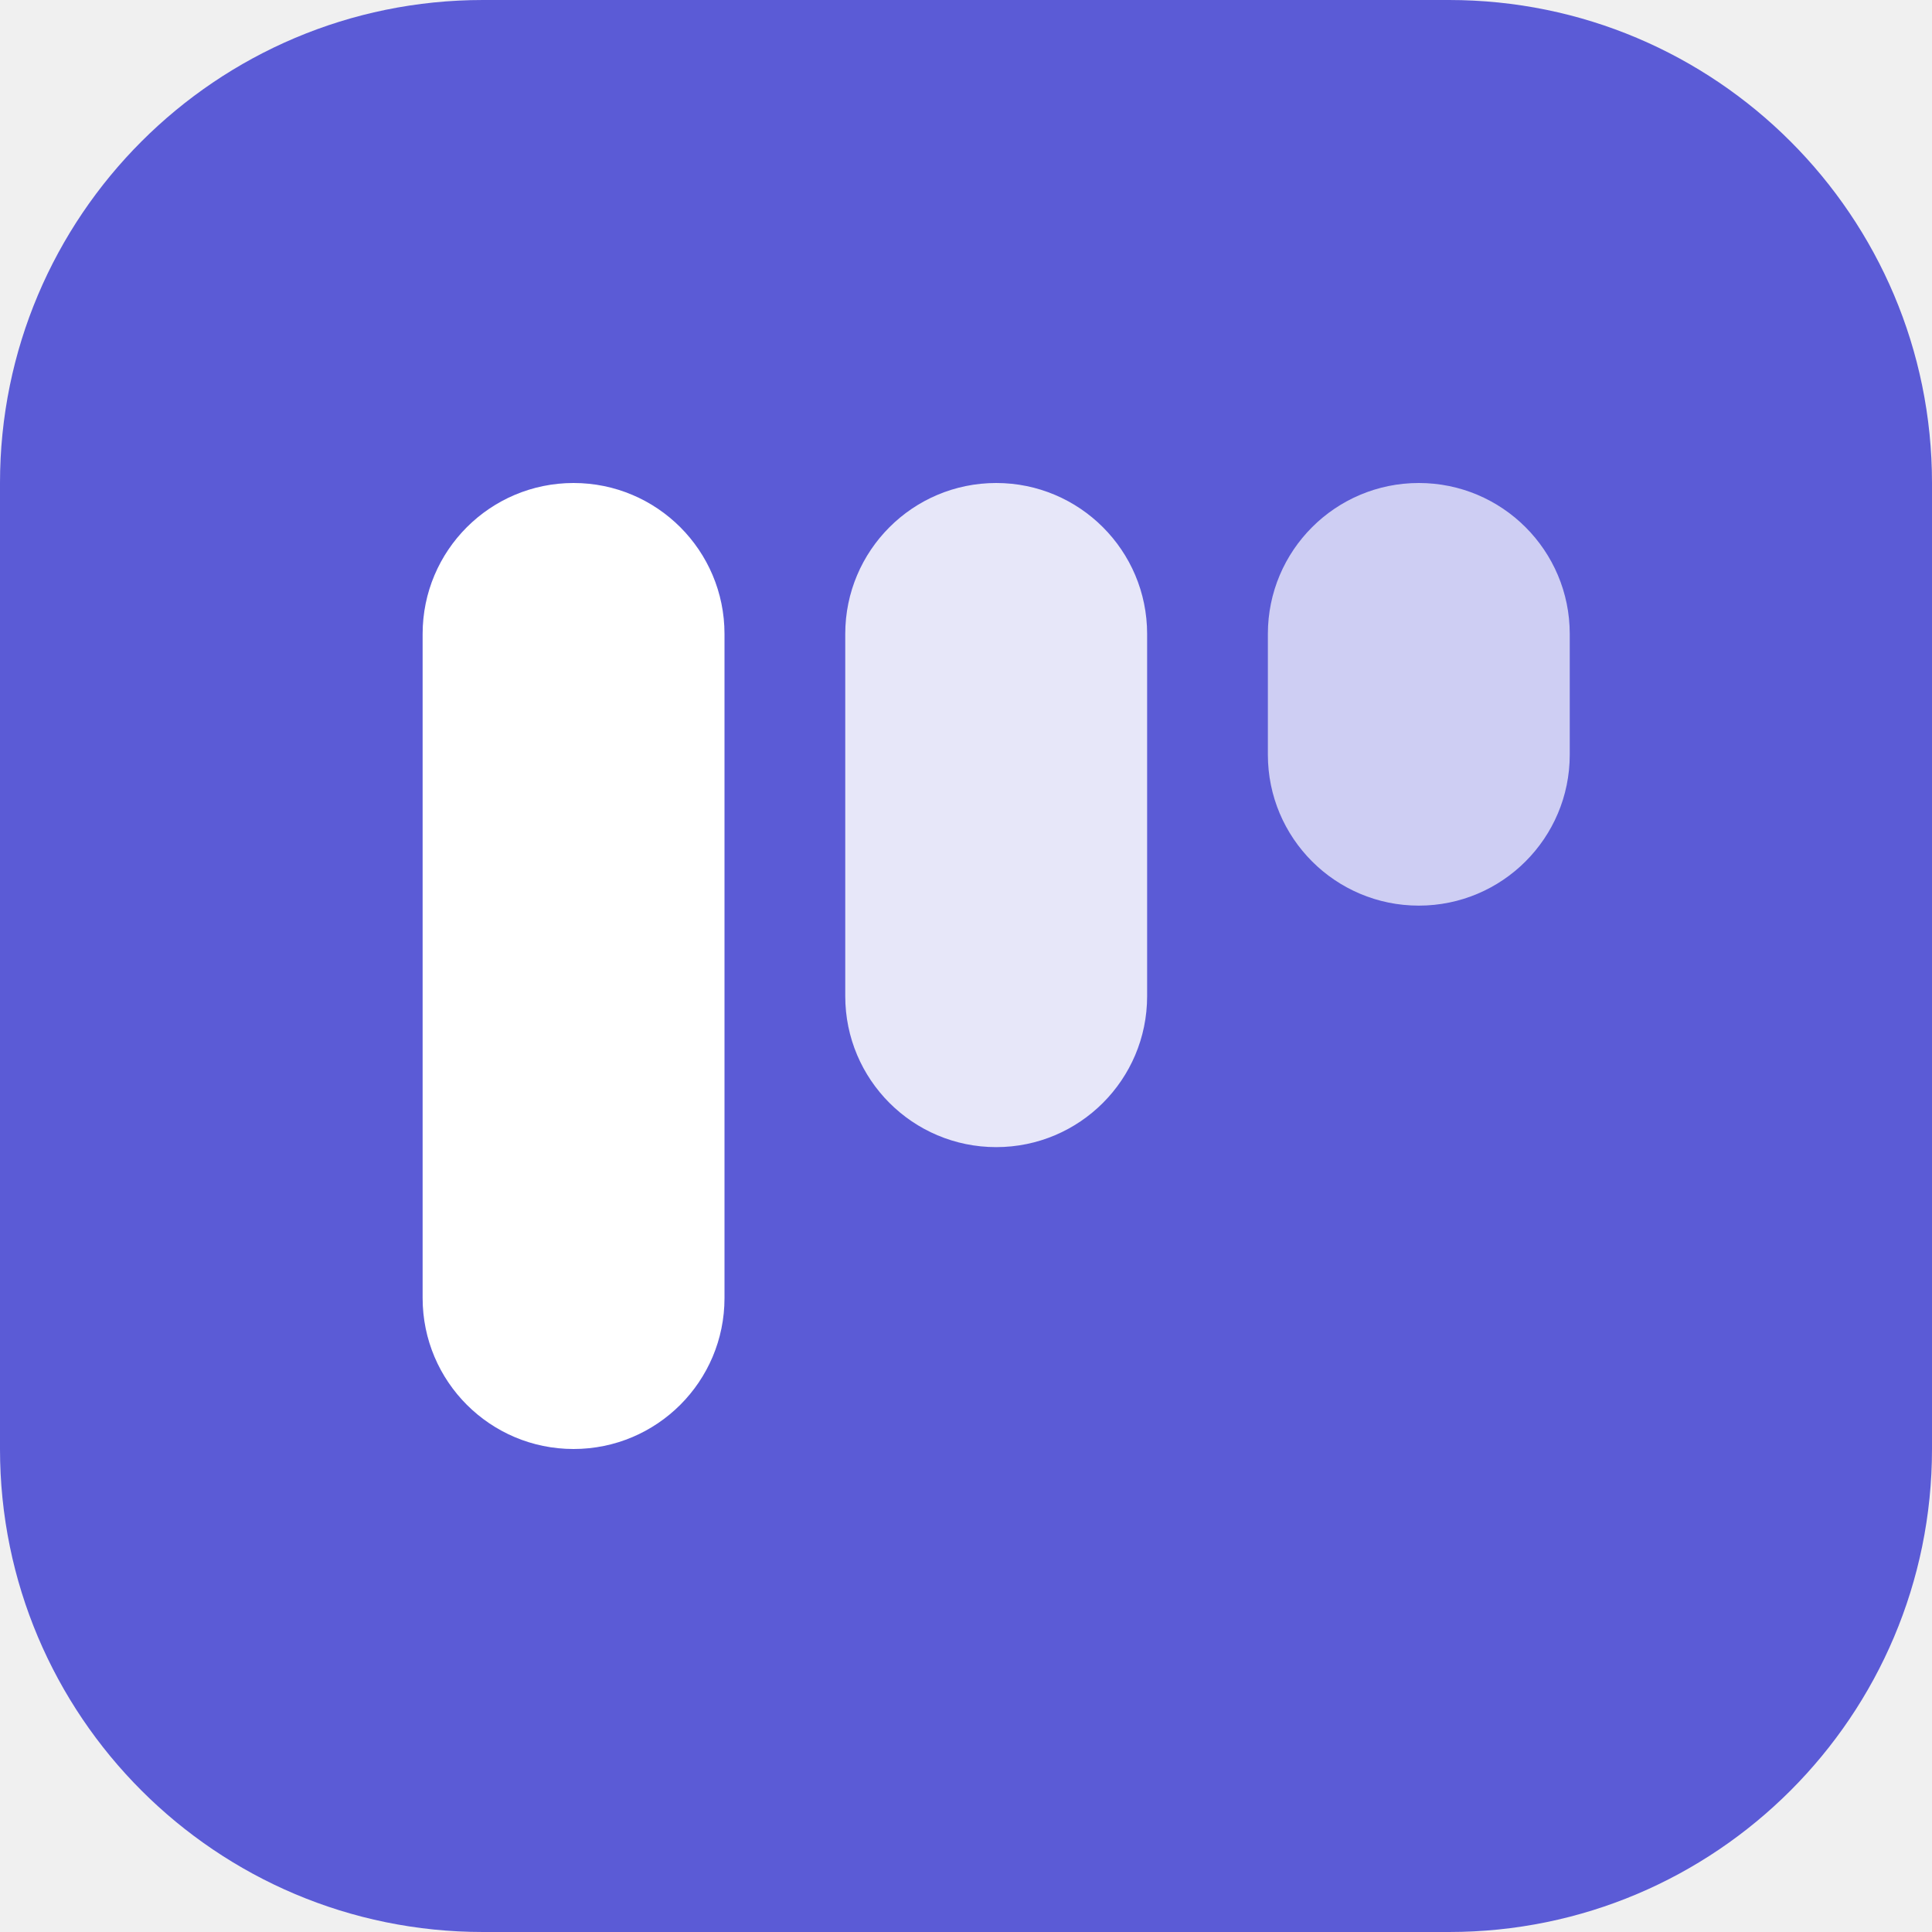
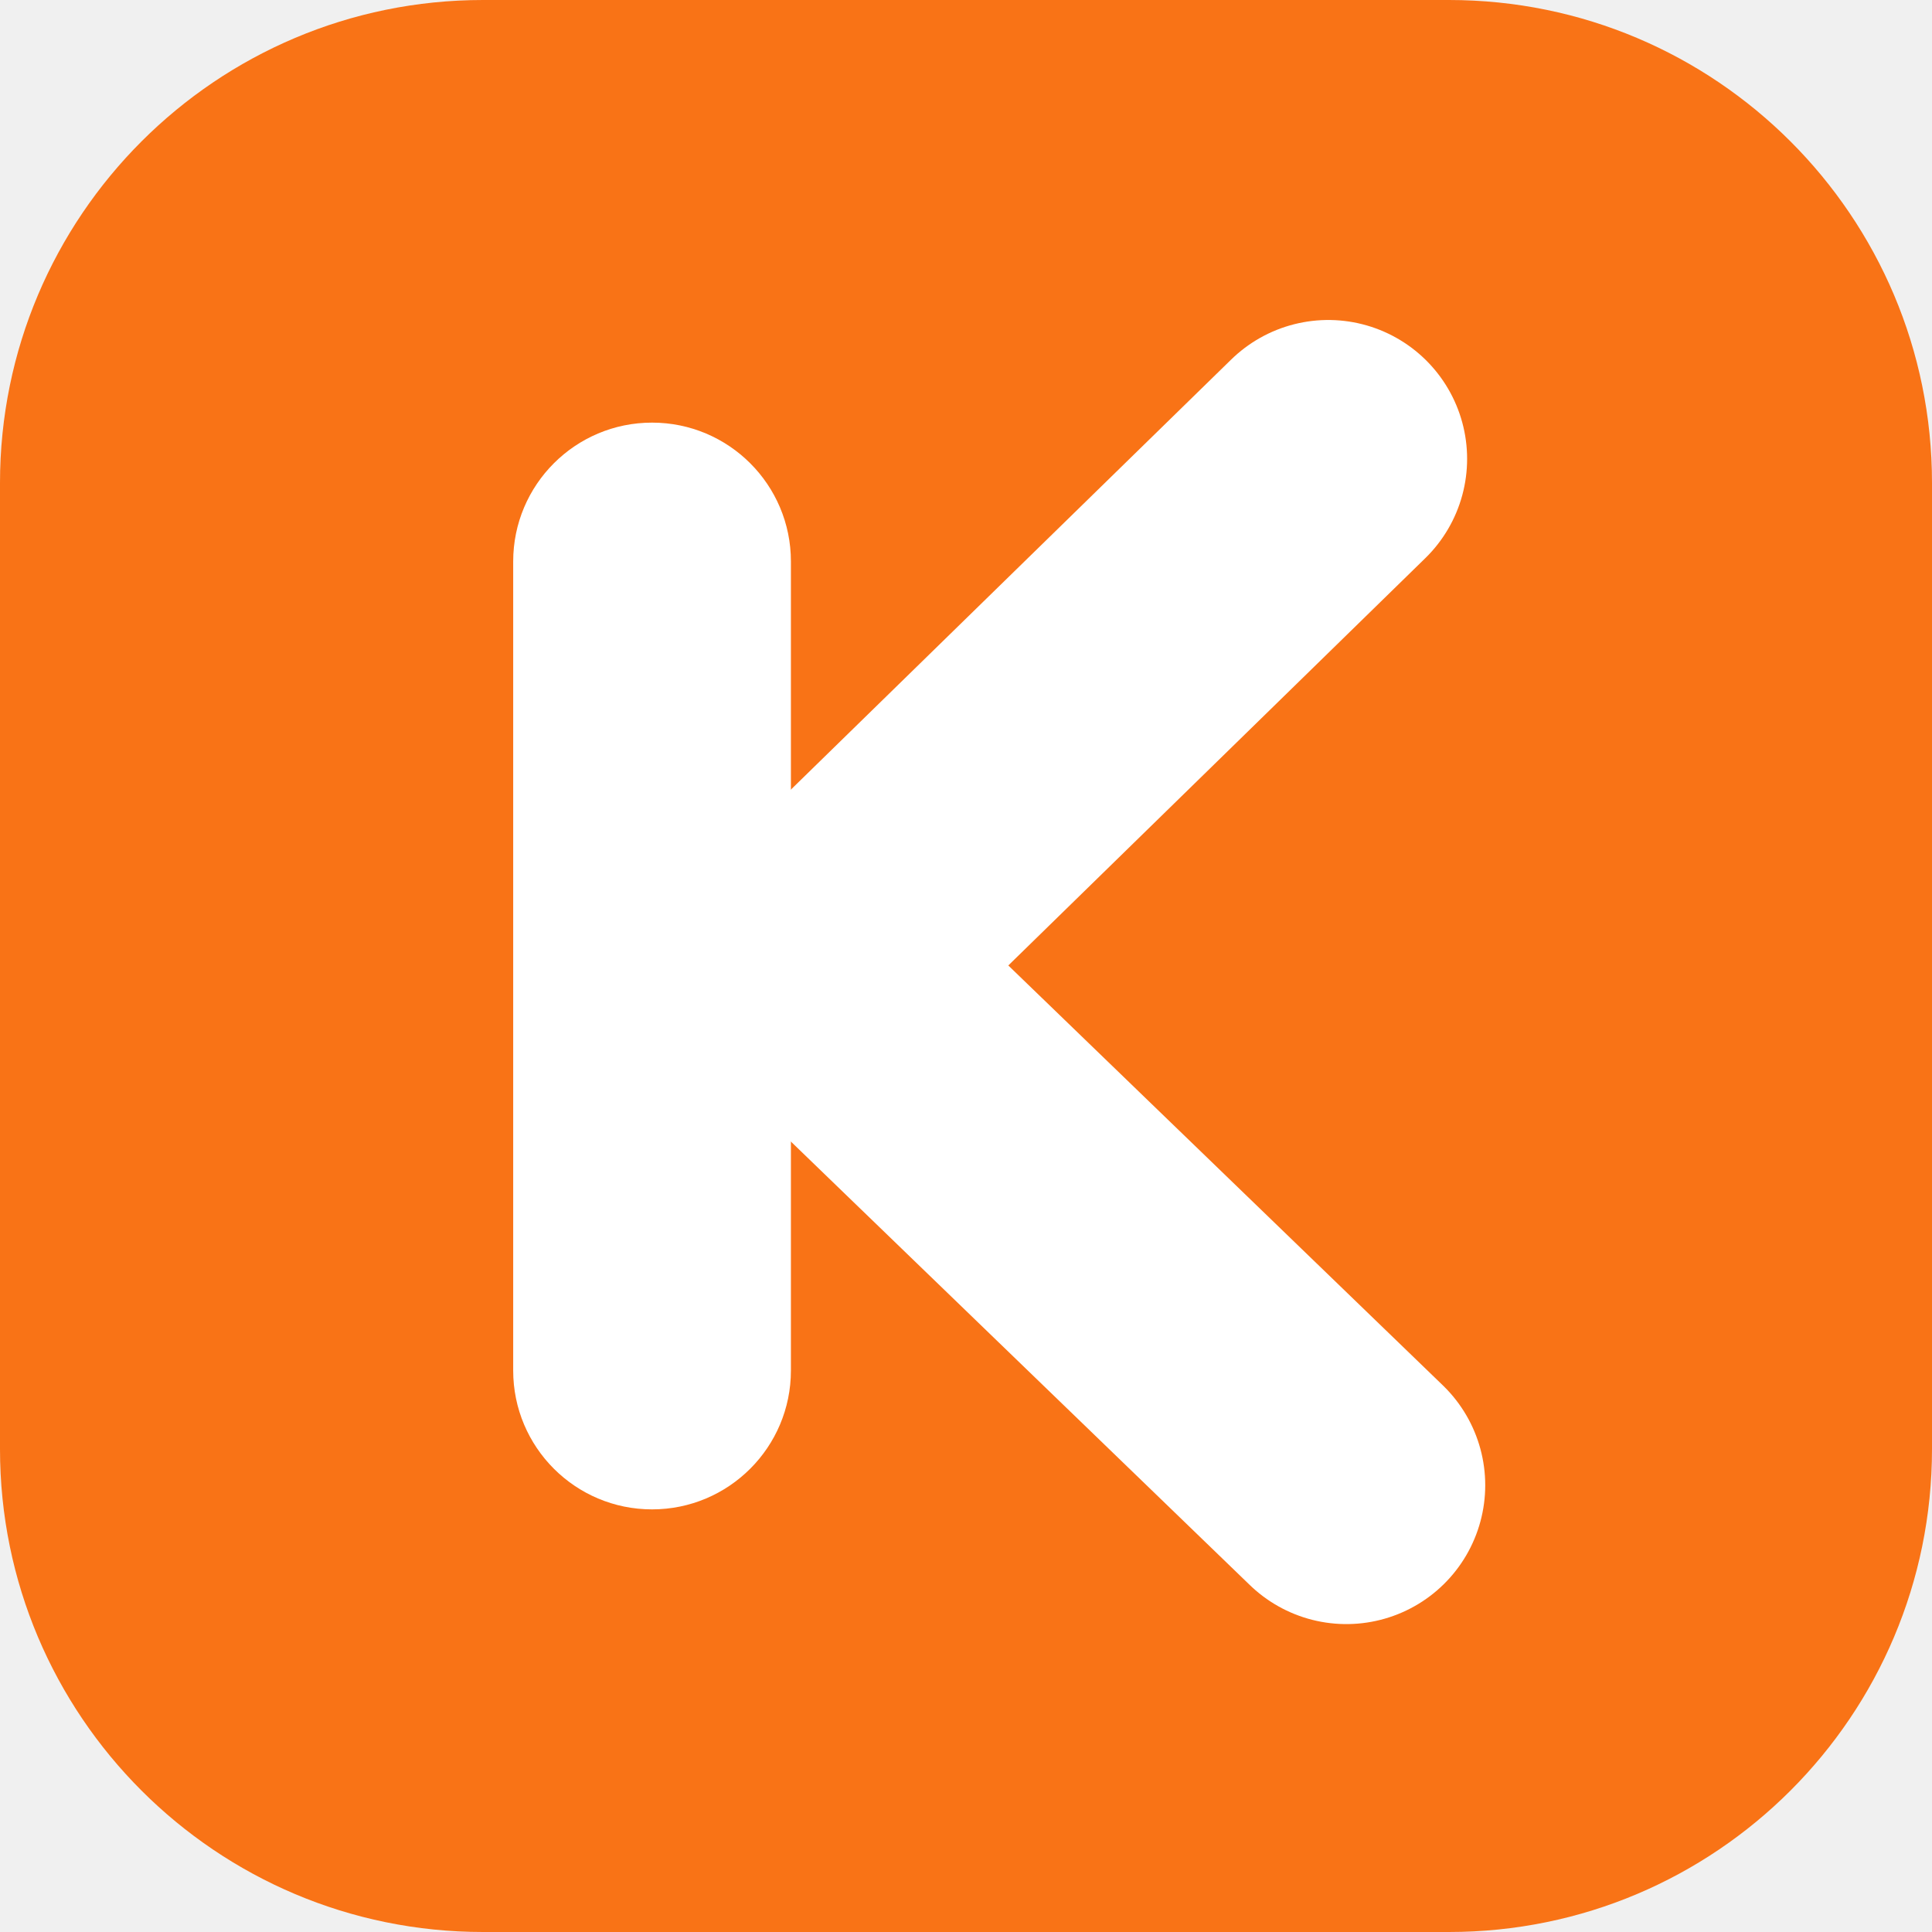
<svg xmlns="http://www.w3.org/2000/svg" viewBox="0 0 32 32">
-   <rect width="32" height="32" rx="8" fill="#5b5bd6" />
-   <rect x="7" y="8" width="5" height="16" rx="2.5" fill="#fff" />
-   <rect x="14" y="8" width="5" height="11" rx="2.5" fill="#fff" opacity=".85" />
-   <rect x="21" y="8" width="5" height="7" rx="2.5" fill="#fff" opacity=".7" />
+   <rect width="32" height="32" rx="8" fill="#F97316" />
+   <rect x="8.5" y="7" width="4.6" height="18" rx="2.3" fill="#fff" />
+   <path d="M13.4 16 22 7.6M13.4 16l8.9 8.6" stroke="#fff" stroke-width="4.6" stroke-linecap="round" fill="none" />
</svg>
